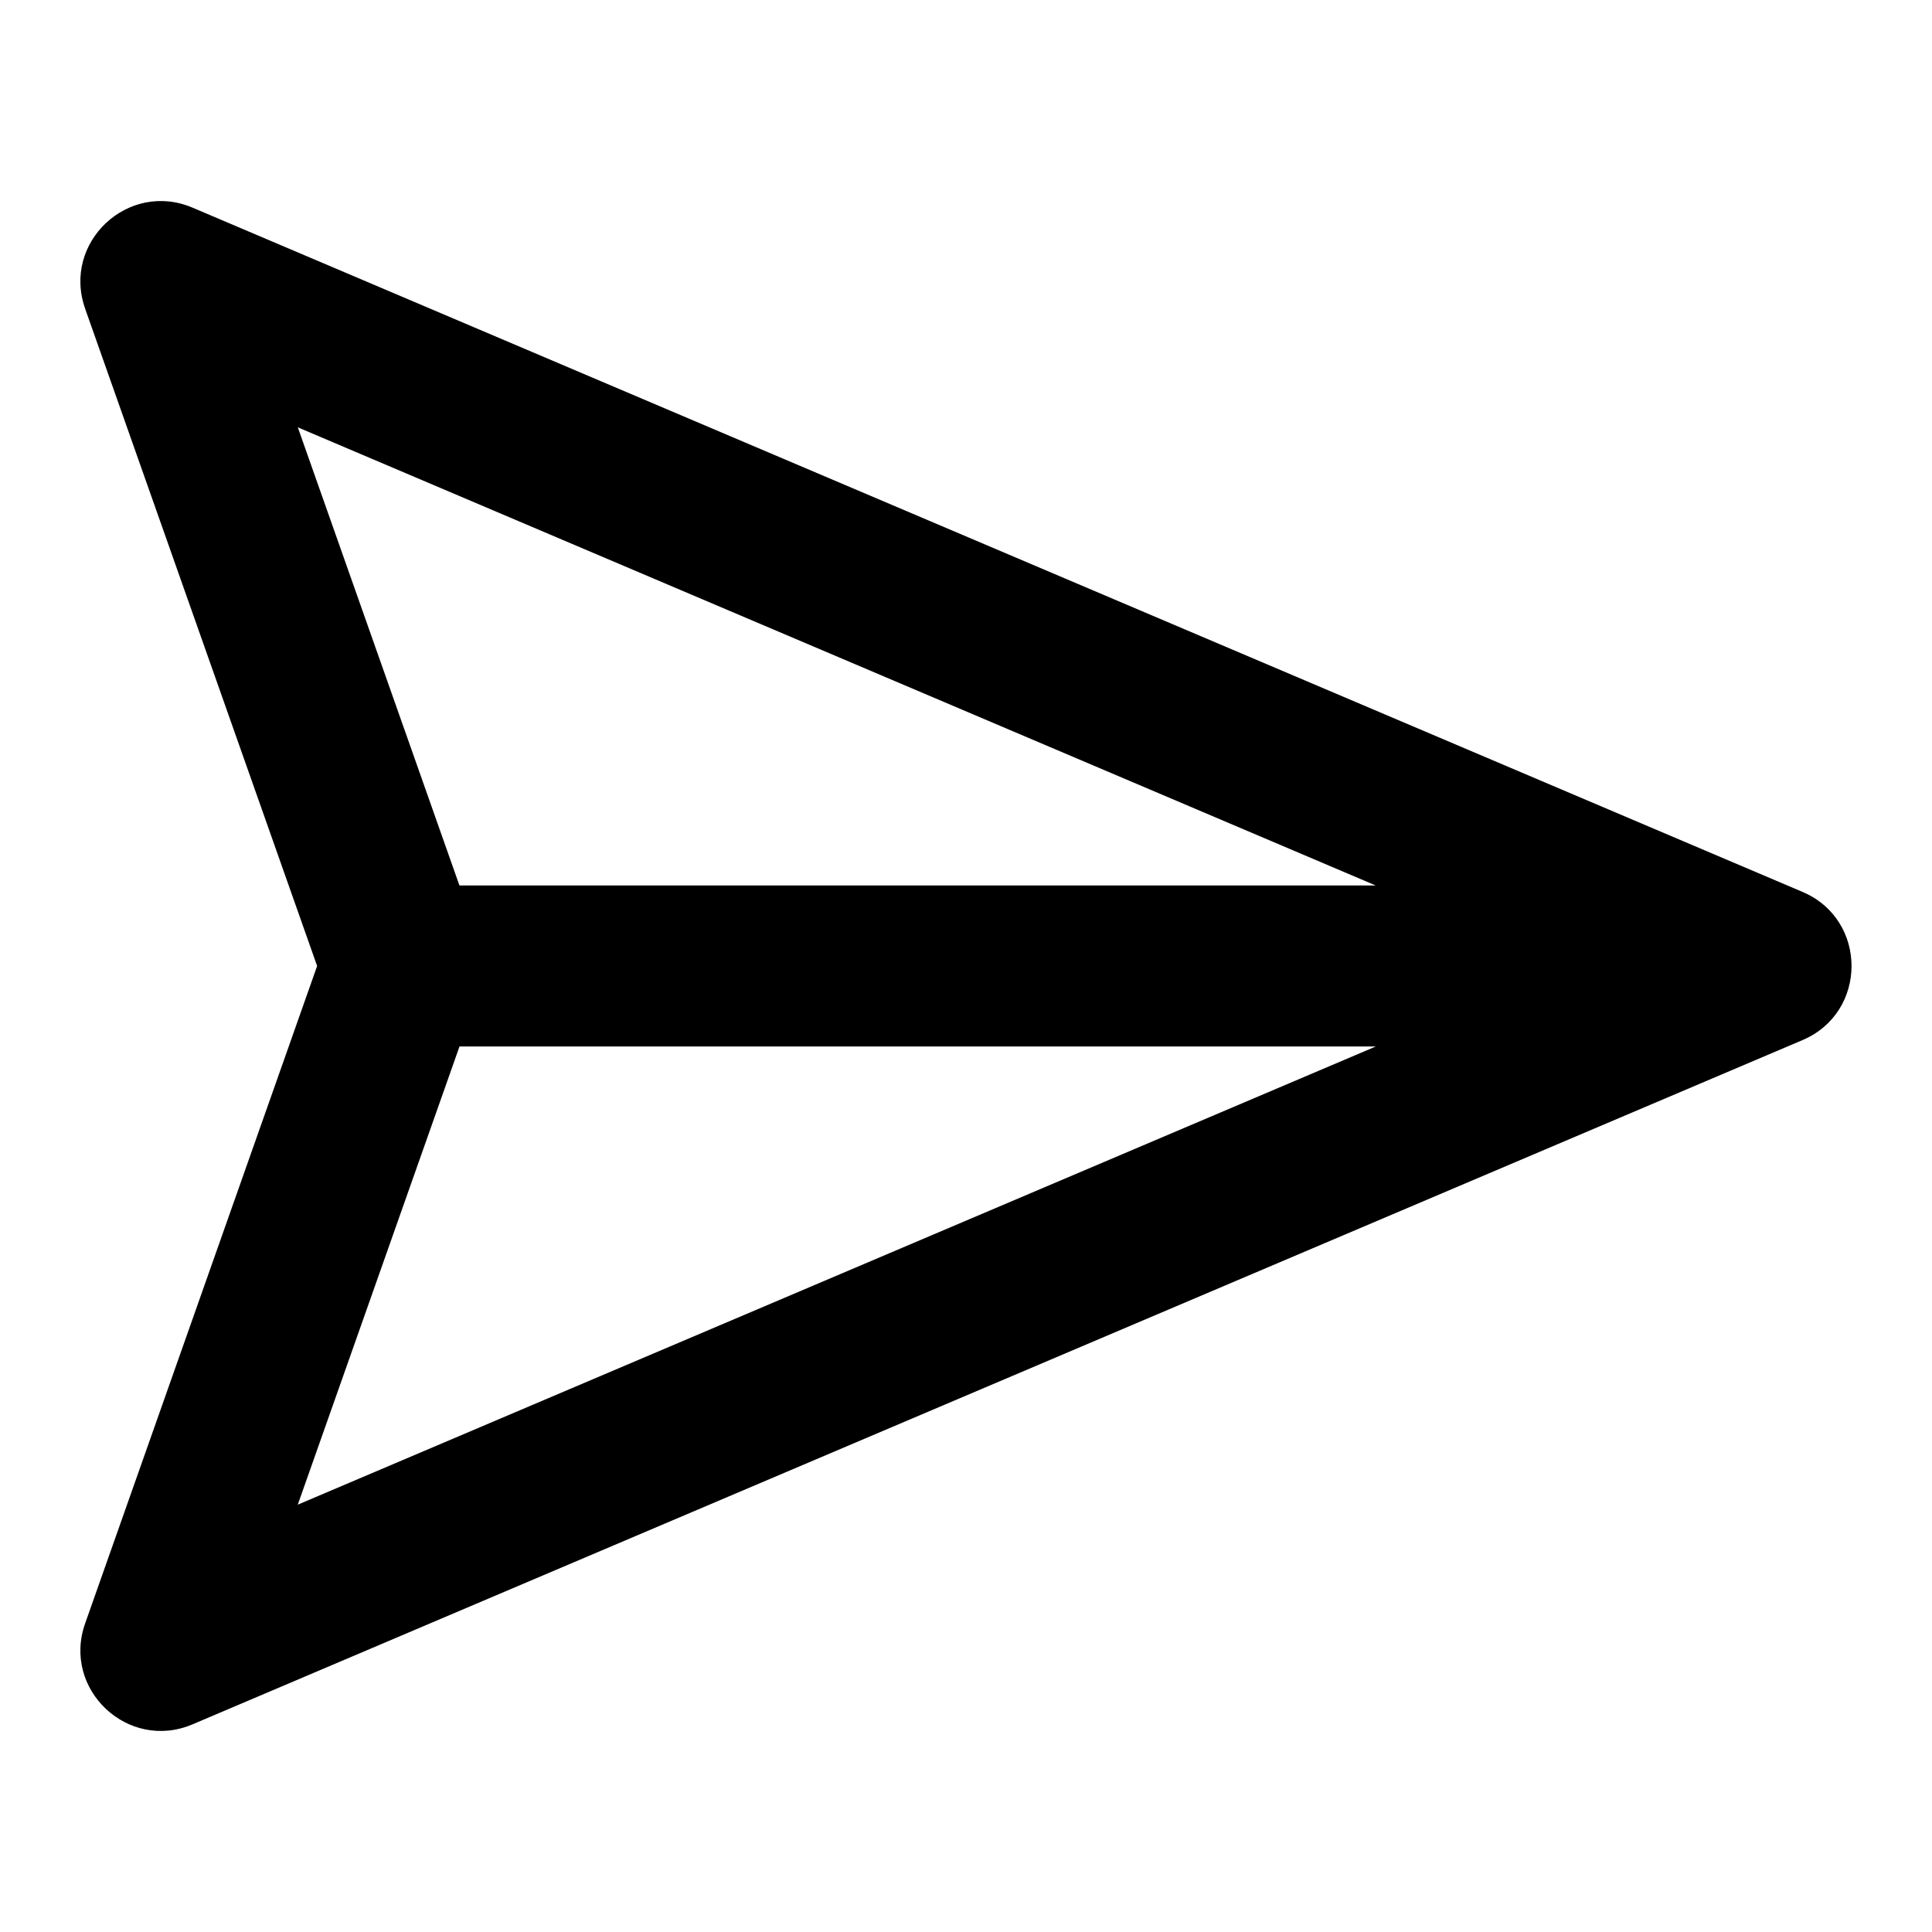
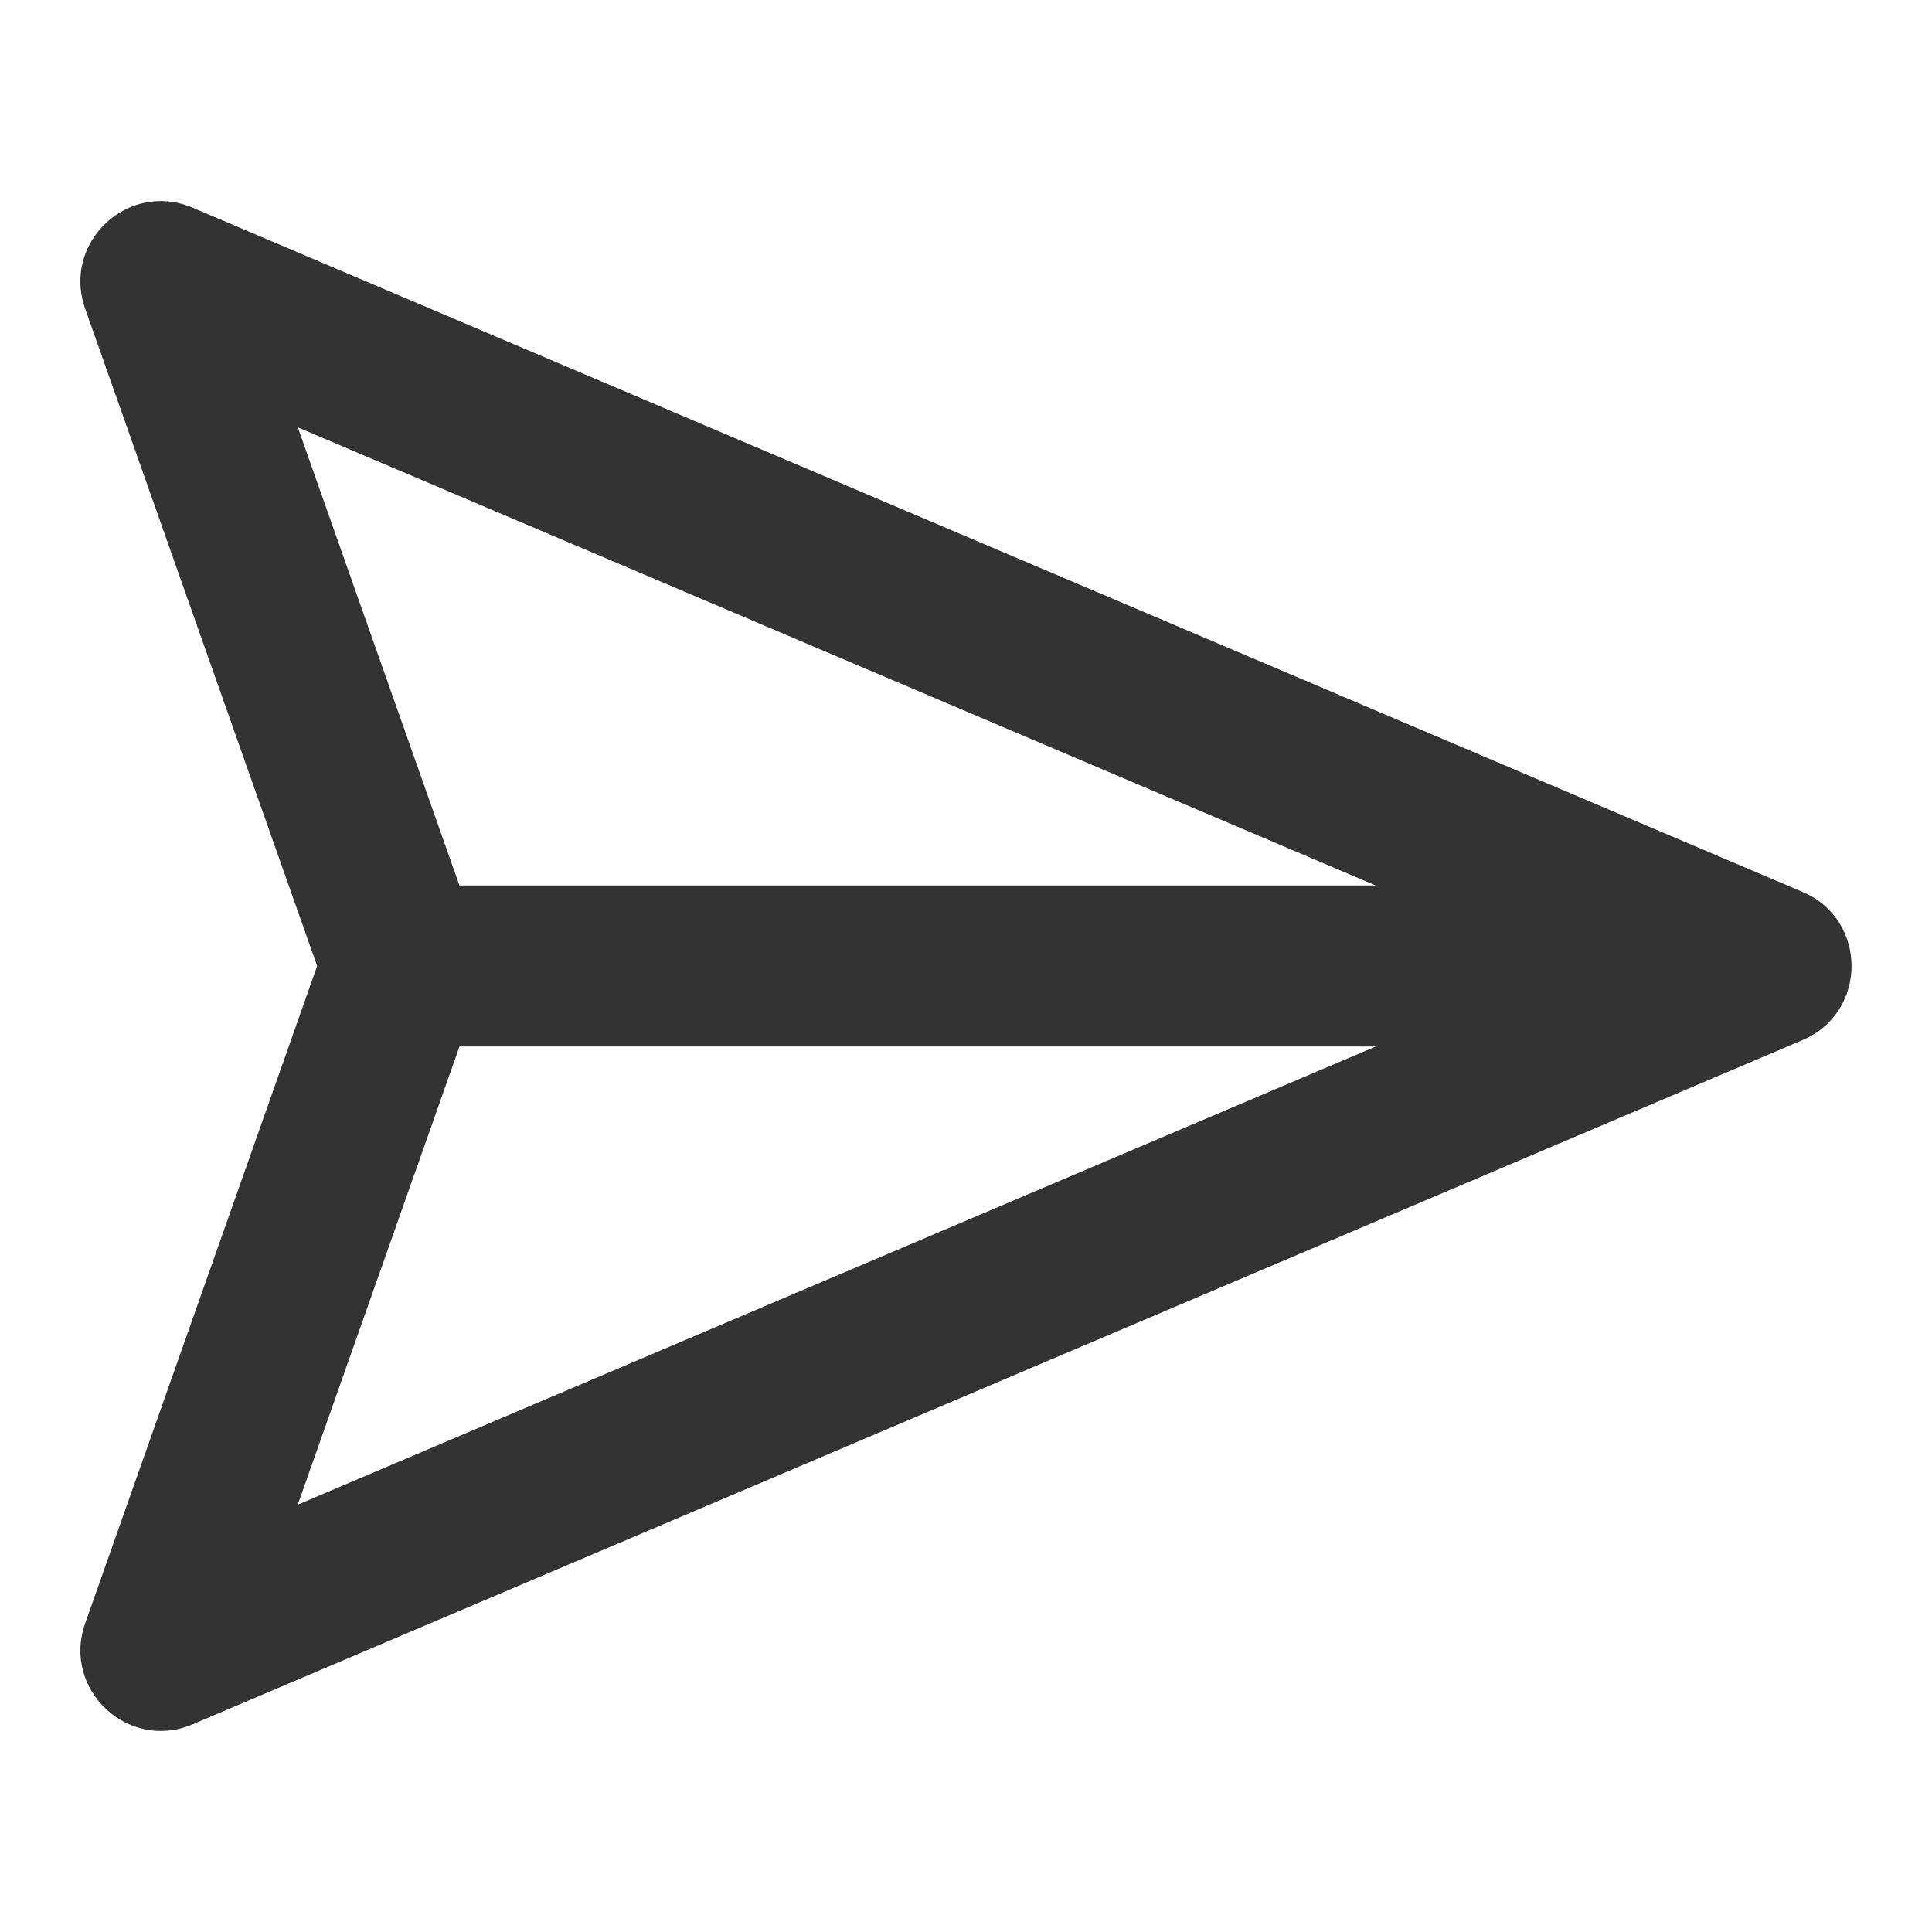
- <svg xmlns="http://www.w3.org/2000/svg" class="svg-icon" style="width: 1em; height: 1em;vertical-align: middle;fill: currentColor;overflow: hidden;" viewBox="0 0 1024 1024" version="1.1">
+ <svg xmlns="http://www.w3.org/2000/svg" class="svg-icon" style="width: 1em; height: 1em;vertical-align: middle;fill: #333;overflow: hidden;" viewBox="0 0 1024 1024" version="1.1">
  <path d="M729.173 469.333L157.845 226.496 243.52 469.333h485.675z m0 85.333H243.541L157.824 797.504 729.173 554.667zM45.12 163.541c-12.352-34.987 22.763-67.989 56.917-53.483l853.333 362.667c34.645 14.72 34.645 63.829 0 78.549l-853.333 362.667c-34.133 14.507-69.269-18.475-56.917-53.483L168.085 512 45.099 163.541z" fill="" />
</svg>
